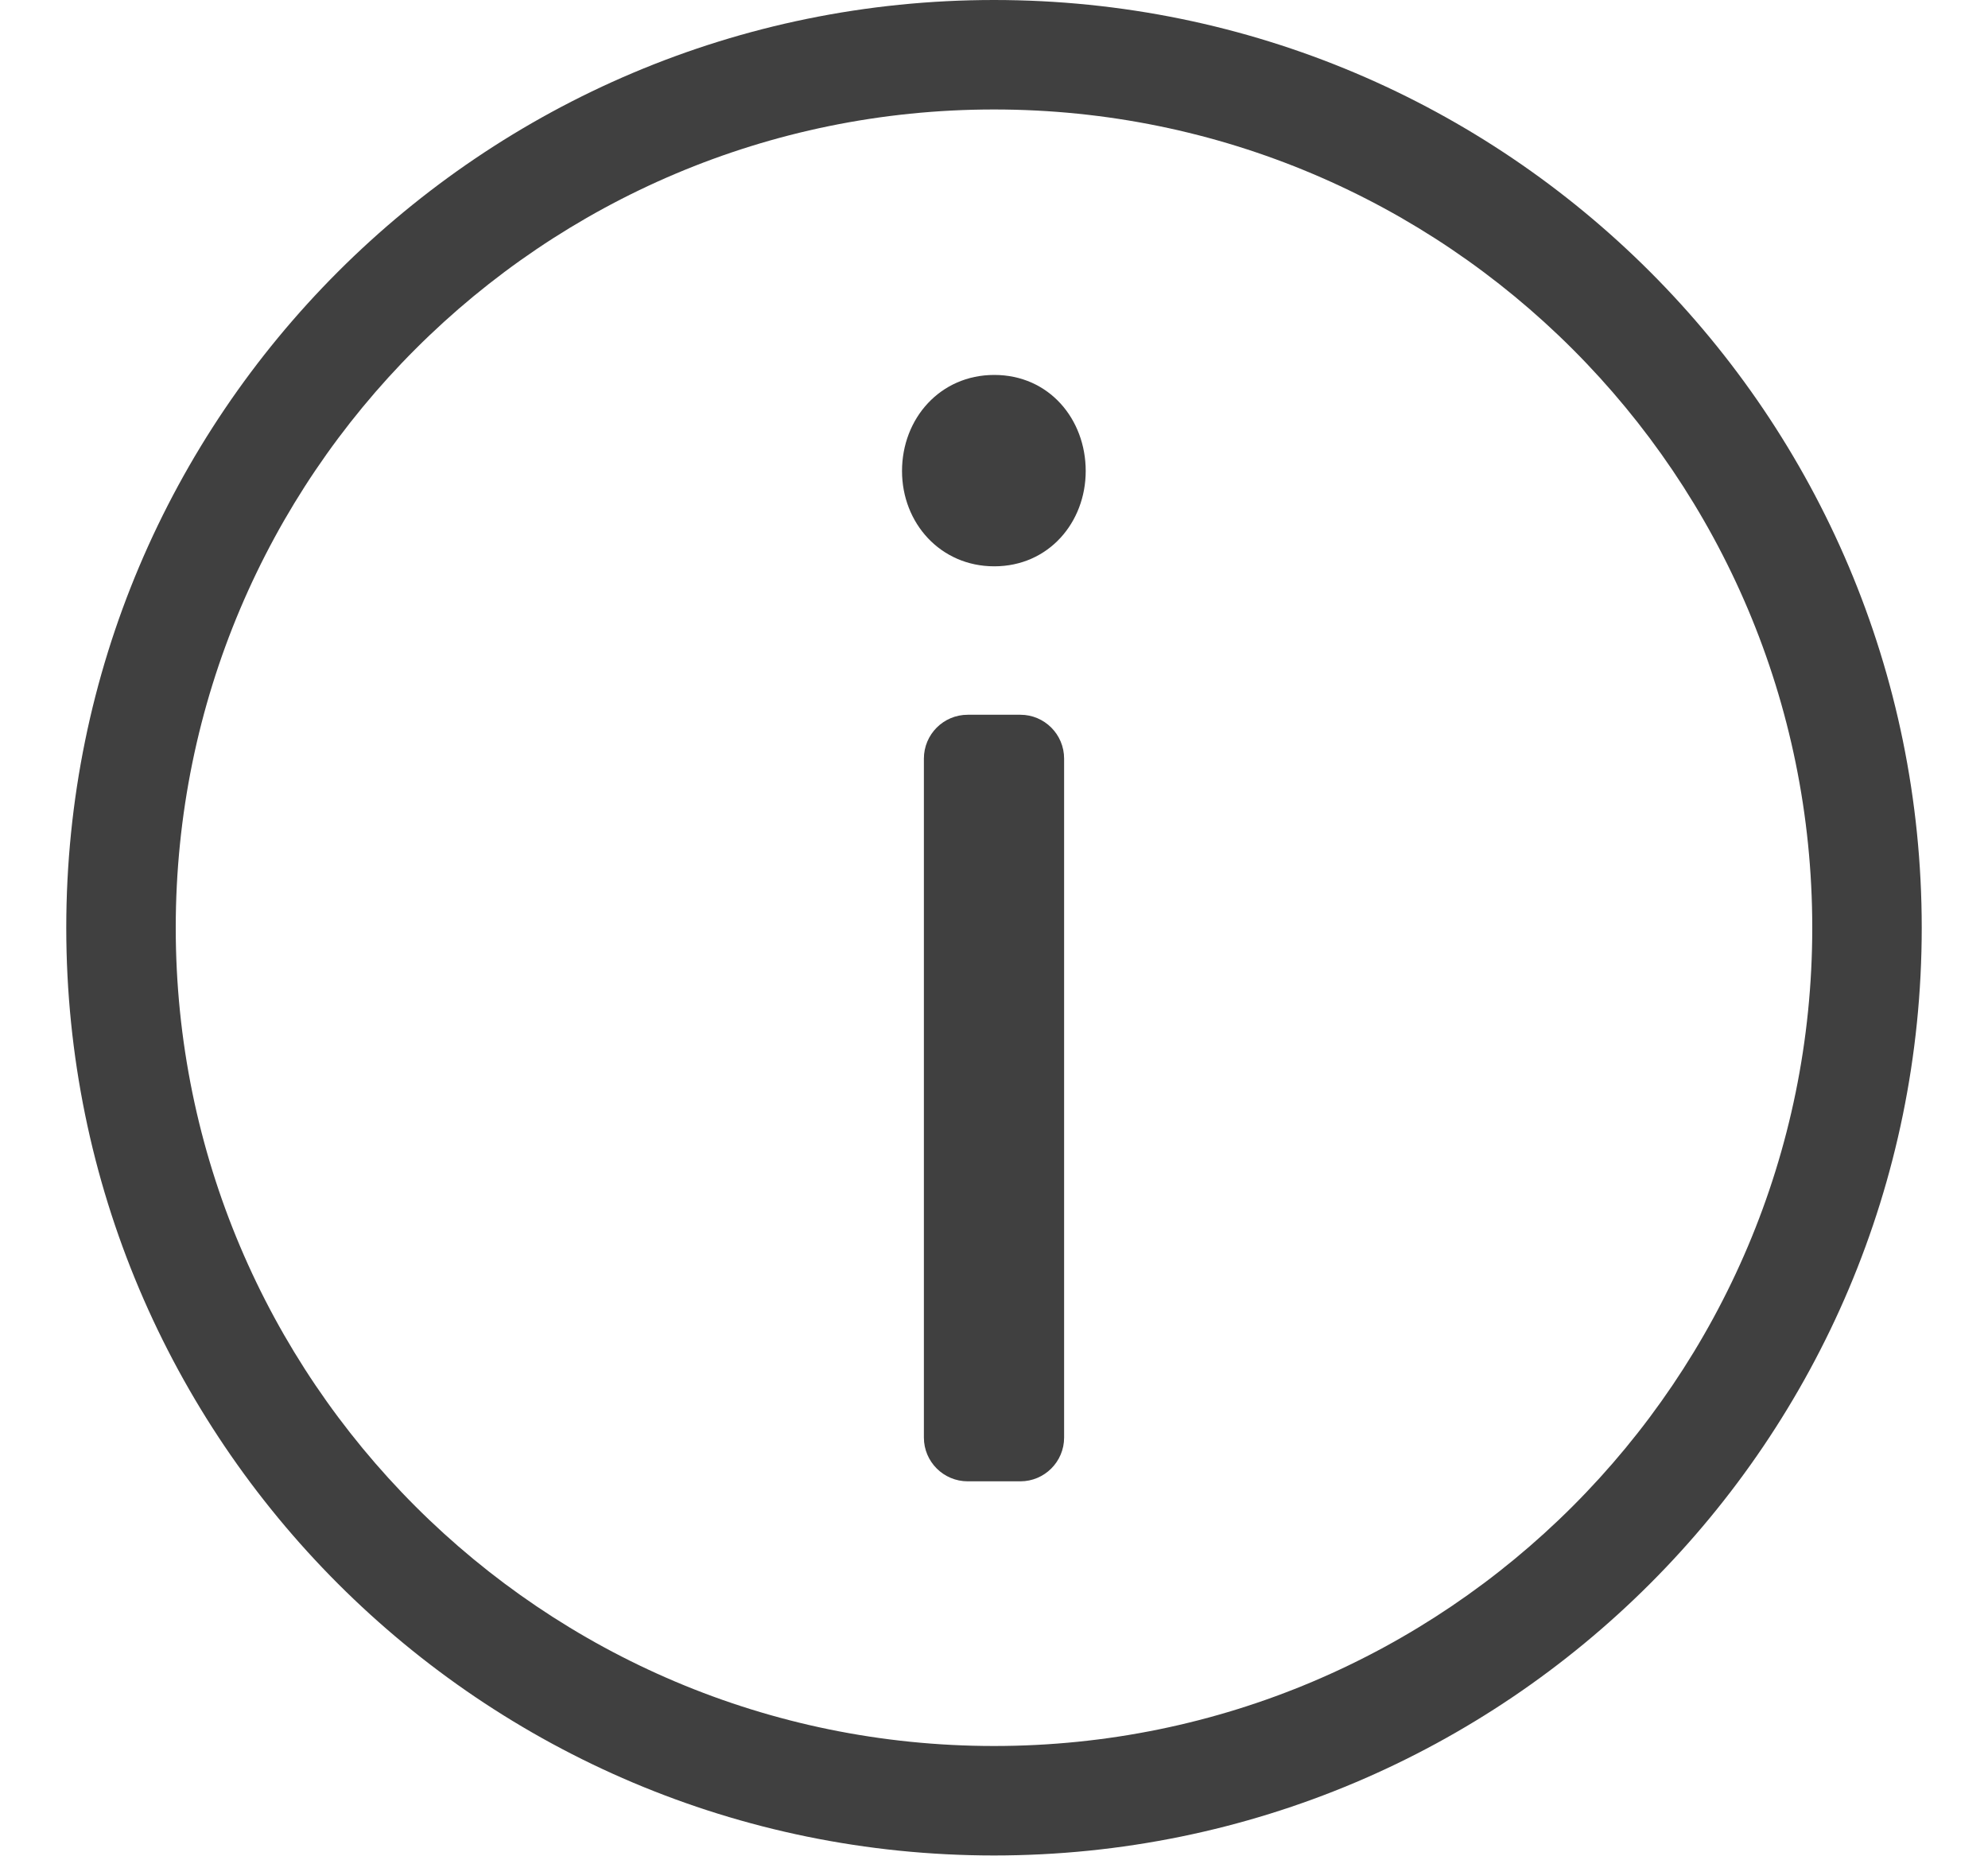
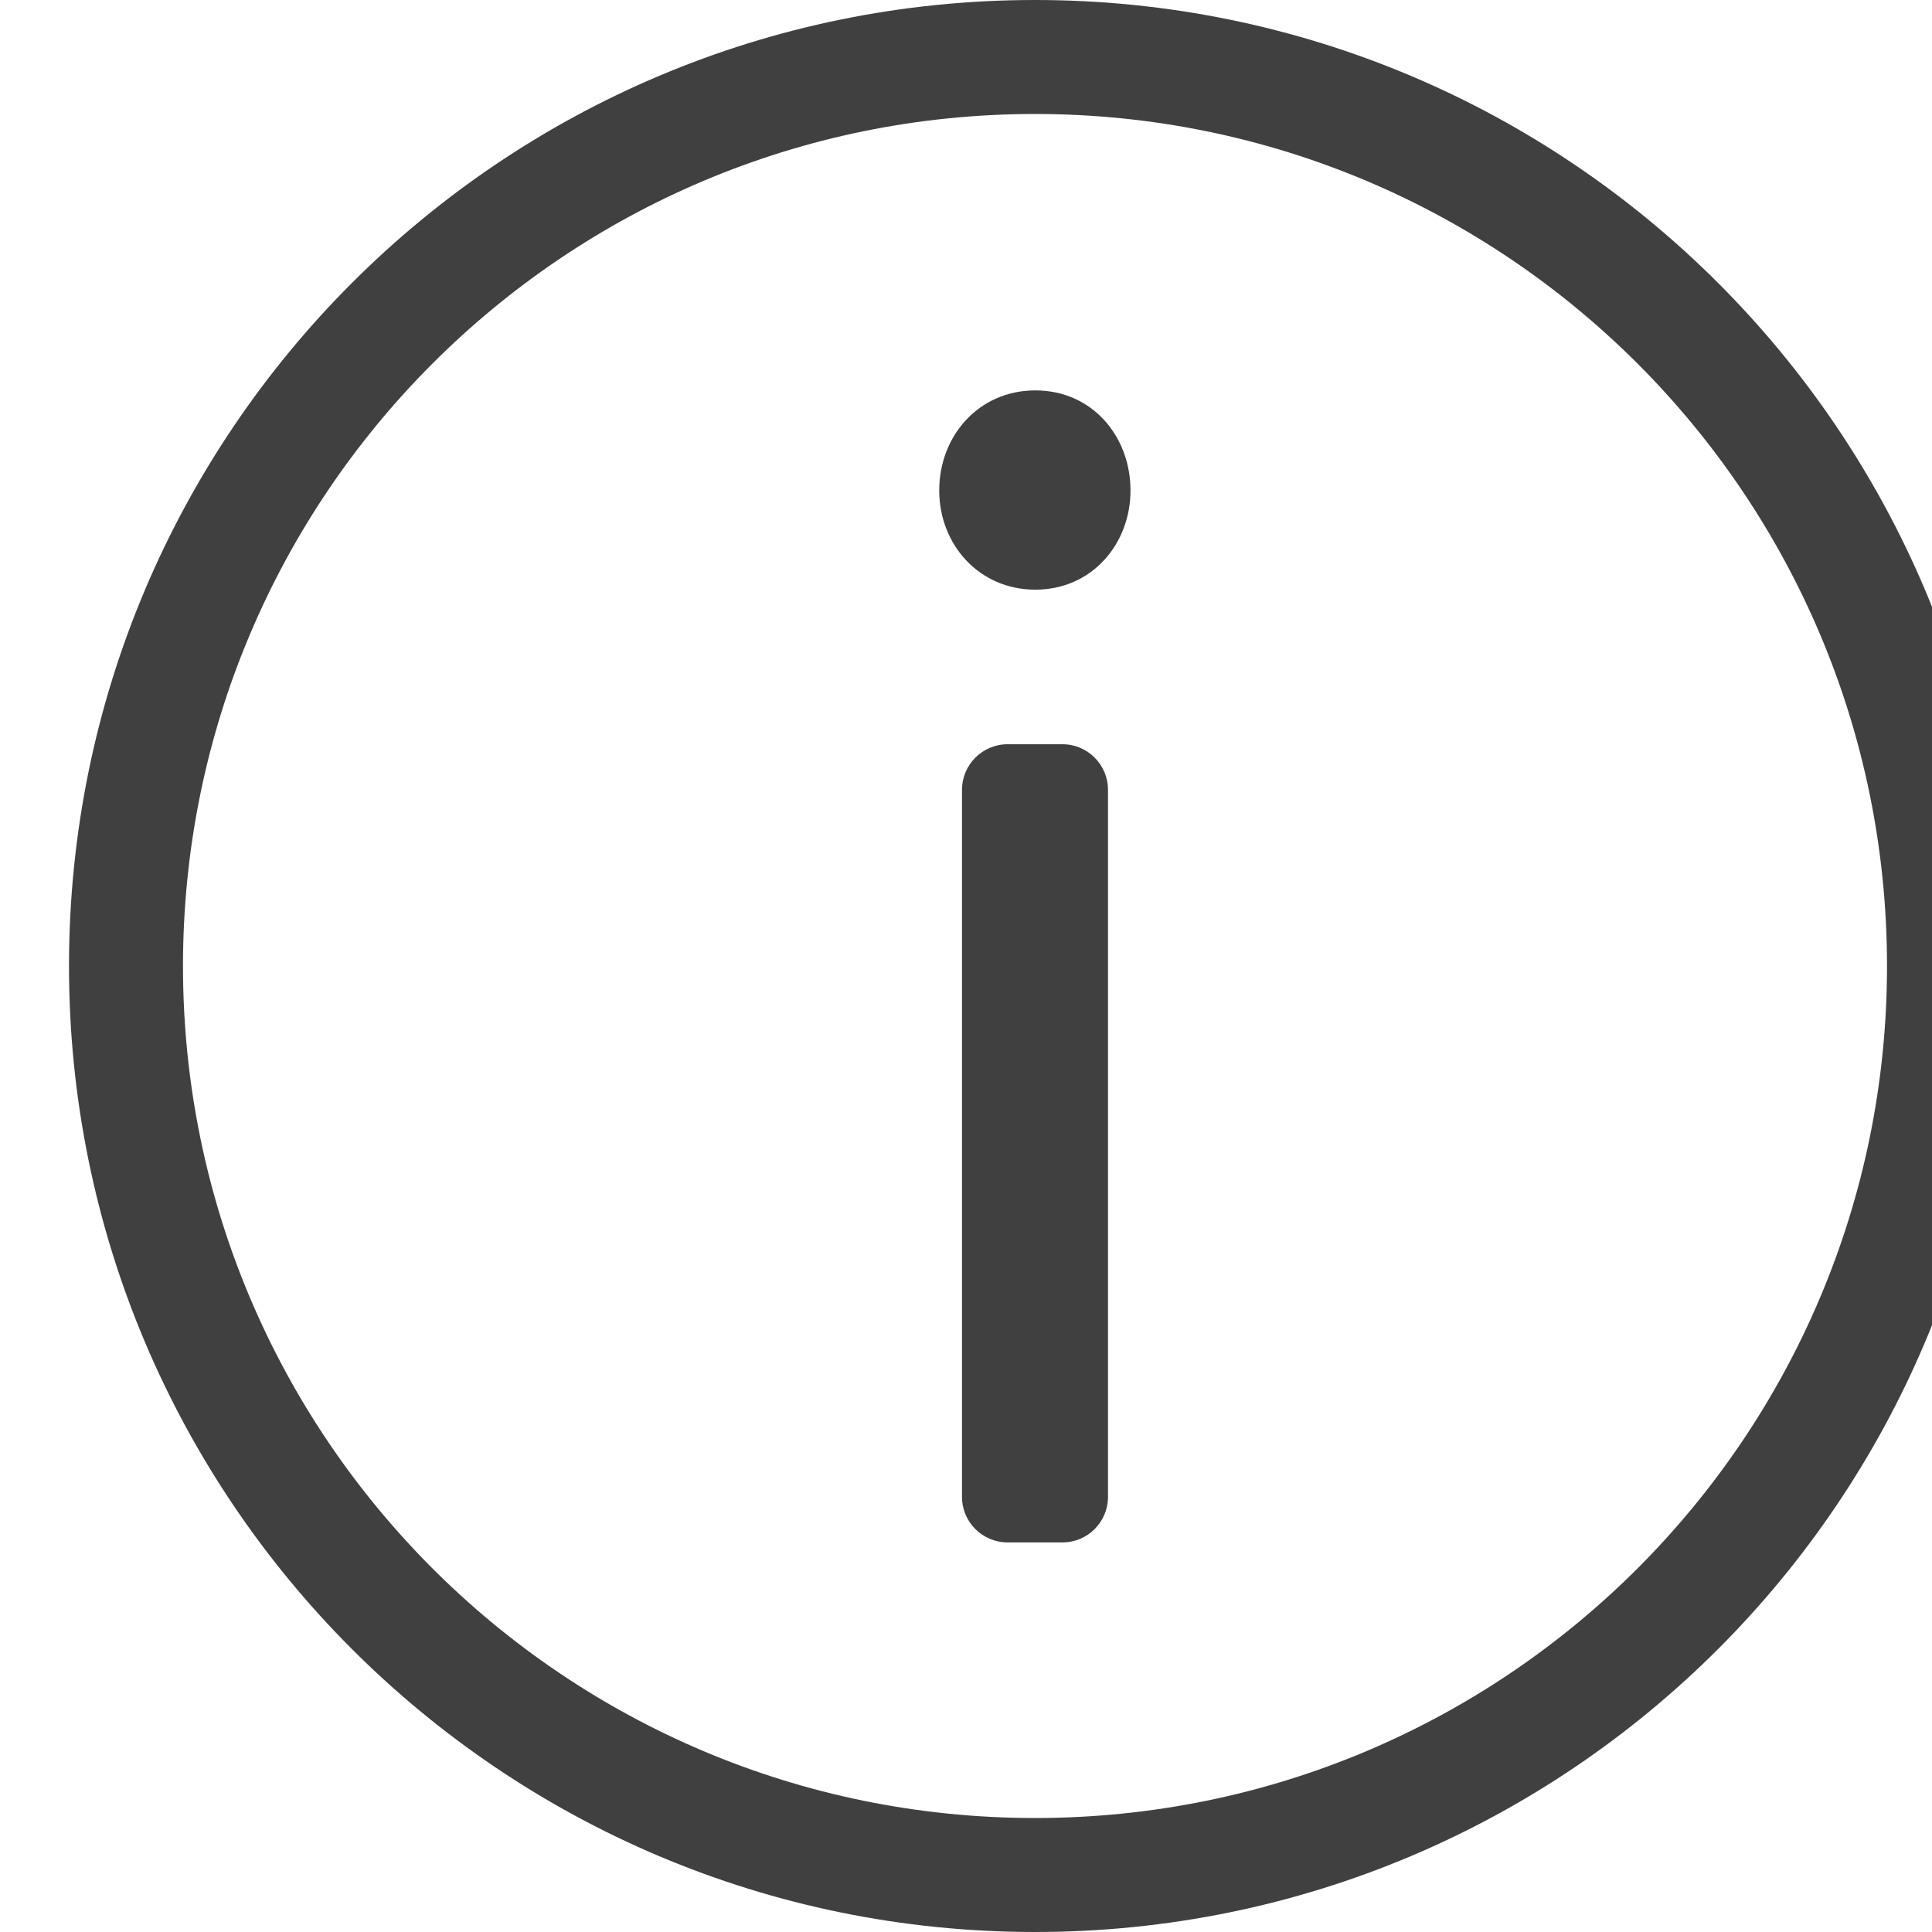
- <svg xmlns="http://www.w3.org/2000/svg" width="15" height="14" viewBox="0 0 15 14" fill="none">
+ <svg xmlns="http://www.w3.org/2000/svg" fill="none">
  <path fill-rule="evenodd" clip-rule="evenodd" d="M14.5 7C14.5 10.866 11.366 14 7.5 14C3.634 14 0.5 10.866 0.5 7C0.5 3.134 3.634 0 7.5 0C11.366 0 14.5 3.134 14.5 7ZM7.5 13.174C10.91 13.174 13.674 10.41 13.674 7C13.674 3.59 10.91 0.826 7.5 0.826C4.09 0.826 1.326 3.59 1.326 7C1.326 10.41 4.09 13.174 7.5 13.174Z" fill="currentColor" fill-opacity="0.75" />
  <path fill-rule="evenodd" clip-rule="evenodd" d="M8.192 3.554C8.192 3.163 7.916 2.829 7.502 2.829C7.093 2.829 6.806 3.158 6.806 3.554C6.806 3.946 7.095 4.273 7.502 4.273C7.913 4.273 8.192 3.941 8.192 3.554Z" fill="currentColor" fill-opacity="0.75" />
  <path d="M6.971 5.724C6.971 5.541 7.119 5.393 7.302 5.393H7.699C7.881 5.393 8.029 5.541 8.029 5.724V10.847C8.029 11.029 7.881 11.177 7.699 11.177H7.302C7.119 11.177 6.971 11.029 6.971 10.847V5.724Z" fill="currentColor" fill-opacity="0.75" />
</svg>
